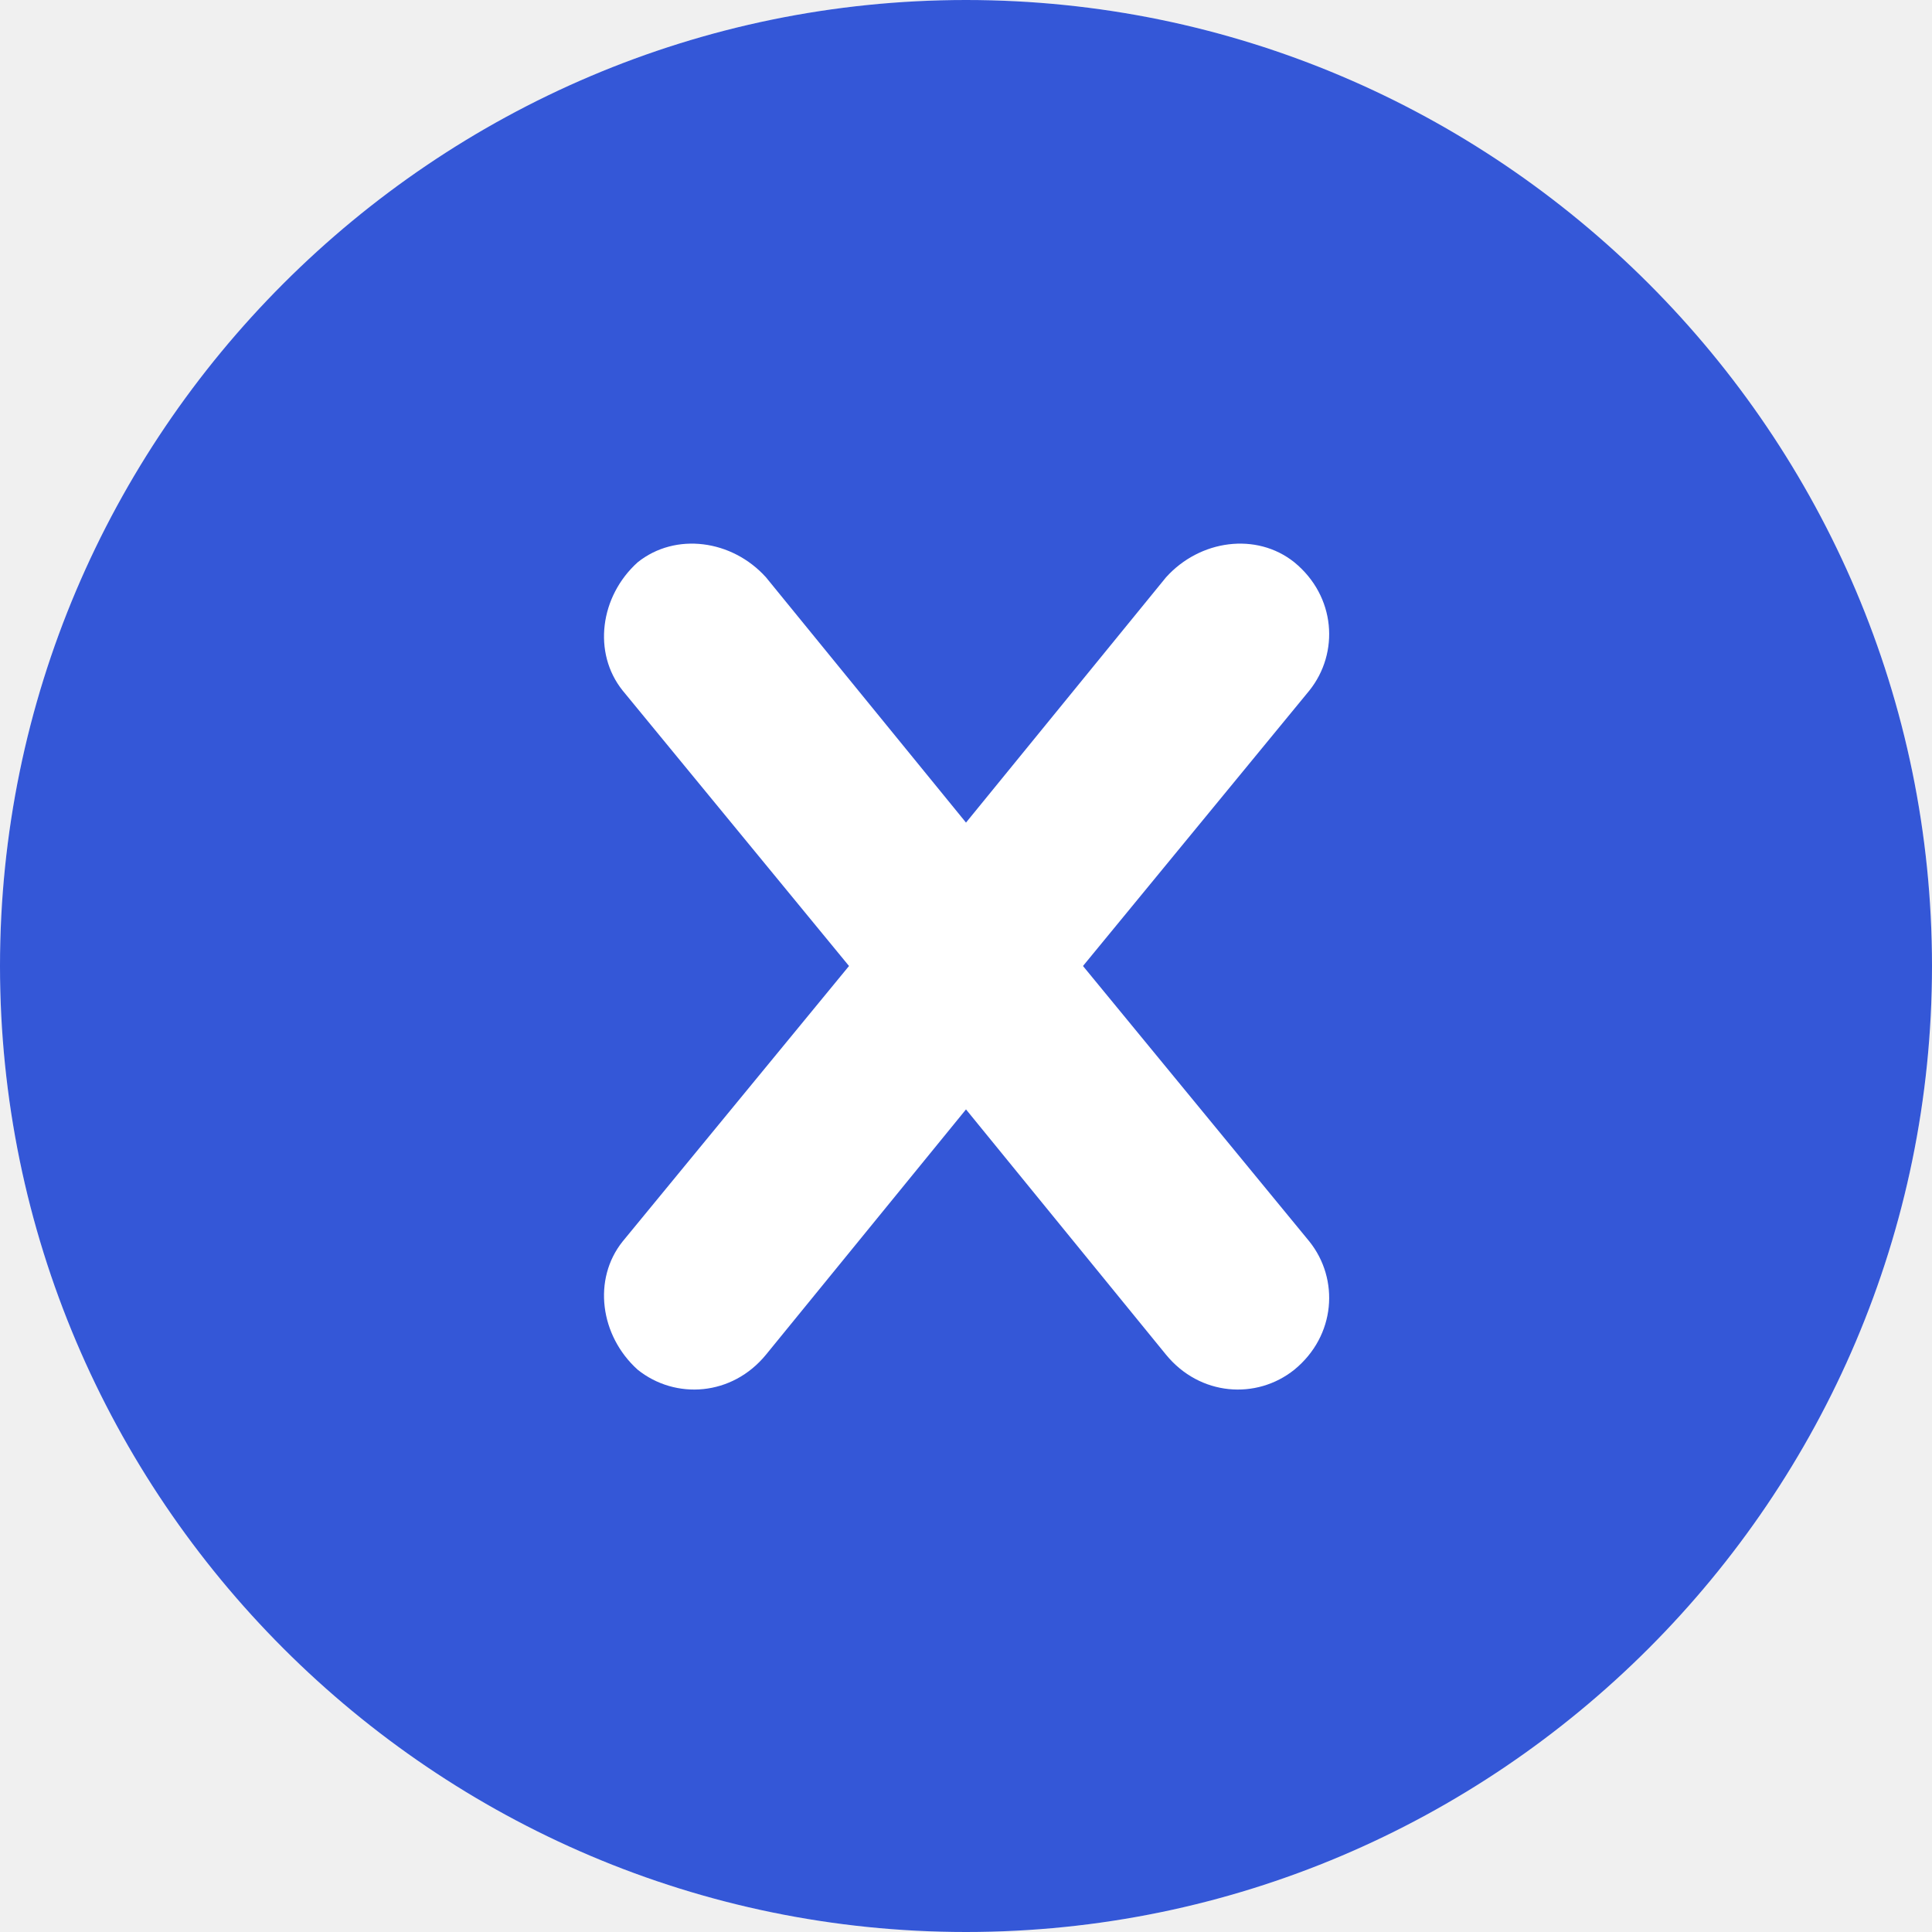
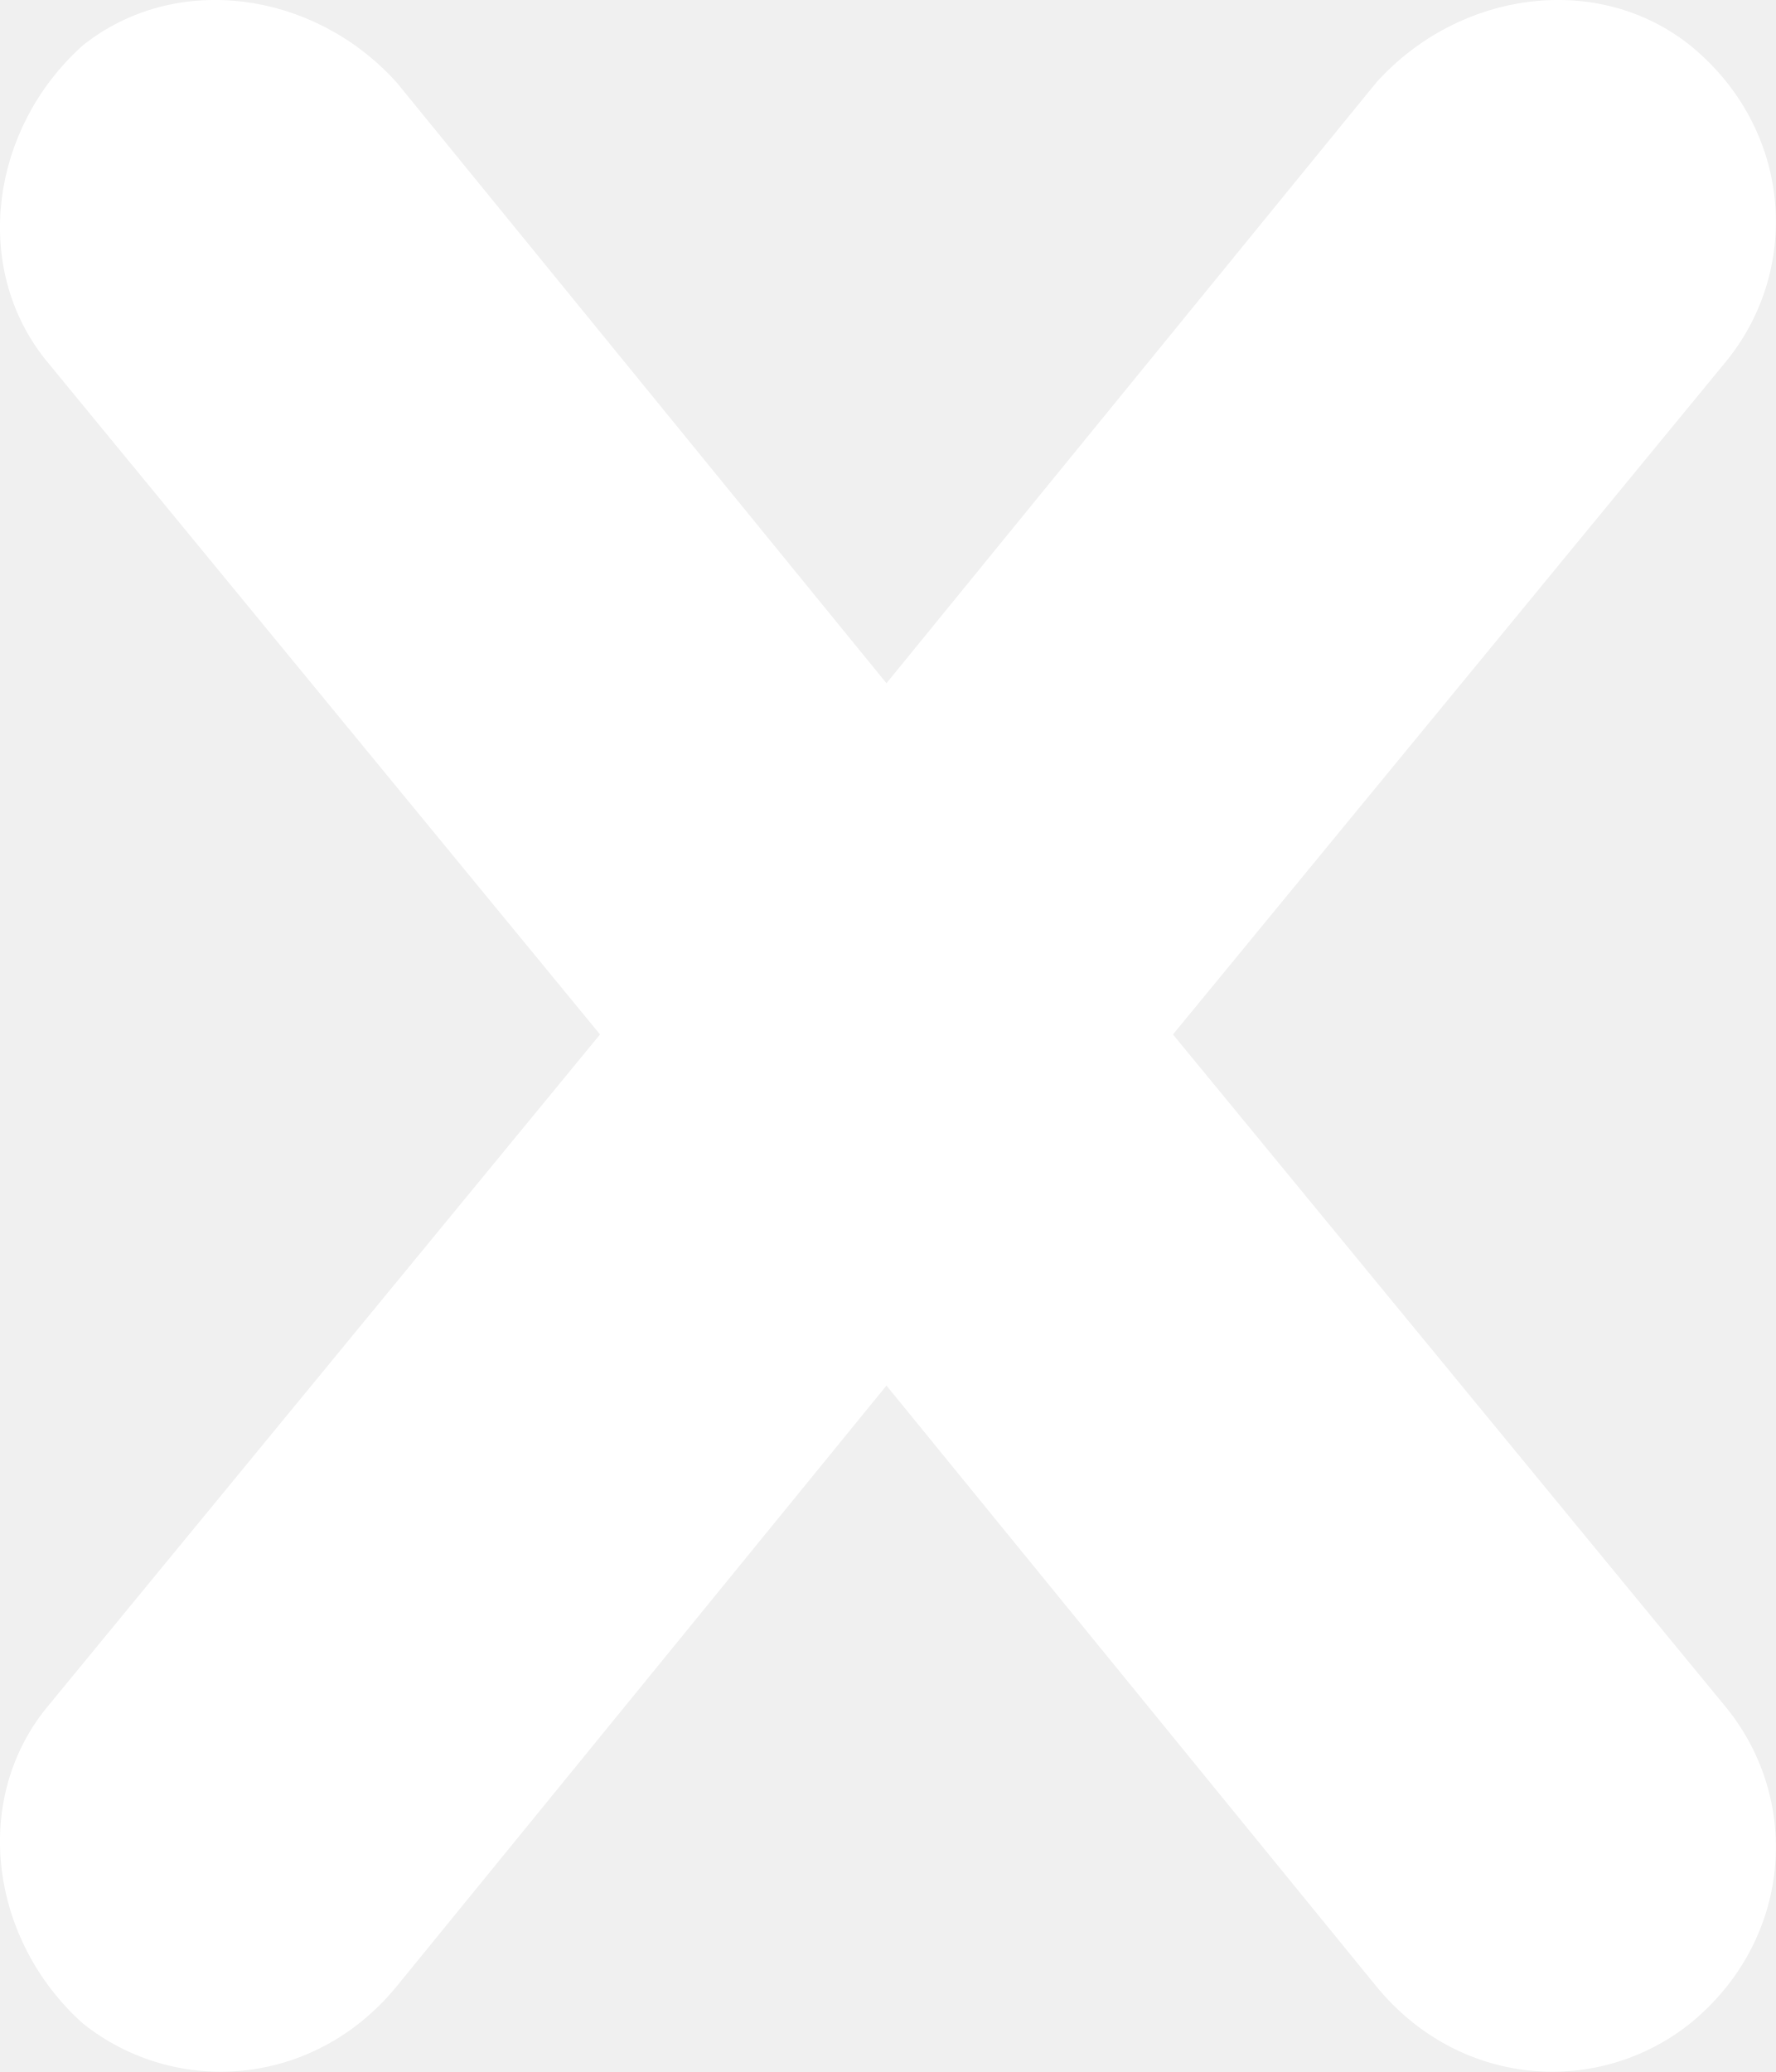
- <svg xmlns="http://www.w3.org/2000/svg" width="40" height="40" viewBox="0 0 40 40" fill="none">
-   <path d="M20 40C8.984 40 0 31.016 0 20C0 8.984 8.984 0 20 0C31.016 0 40 8.984 40 20C40 31.016 31.016 40 20 40Z" fill="white" />
-   <path d="M20 40C8.984 40 0 31.016 0 20C0 8.984 8.984 0 20 0C31.016 0 40 8.984 40 20C40 31.016 31.016 40 20 40ZM15.859 11.953C15.156 11.172 13.984 11.016 13.203 11.641C12.422 12.344 12.266 13.516 12.891 14.297L17.578 20L12.891 25.703C12.266 26.484 12.422 27.656 13.203 28.359C13.984 28.984 15.156 28.906 15.859 28.047L20 22.969L24.141 28.047C24.844 28.906 26.016 28.984 26.797 28.359C27.656 27.656 27.734 26.484 27.109 25.703L22.422 20L27.109 14.297C27.734 13.516 27.656 12.344 26.797 11.641C26.016 11.016 24.844 11.172 24.141 11.953L20 17.031L15.859 11.953Z" fill="#3457D7" />
+ <svg xmlns="http://www.w3.org/2000/svg" width="24" height="28" viewBox="0 0 24 28" fill="none">
+   <path d="M5.362 1.116C4.238 -0.133 2.365 -0.383 1.116 0.616C-0.133 1.74 -0.383 3.614 0.616 4.862L8.109 13.979L0.616 23.095C-0.383 24.344 -0.133 26.217 1.116 27.341C2.365 28.34 4.238 28.215 5.362 26.841L11.98 18.724L18.599 26.841C19.723 28.215 21.596 28.34 22.845 27.341C24.219 26.217 24.344 24.344 23.345 23.095L15.852 13.979L23.345 4.862C24.344 3.614 24.219 1.74 22.845 0.616C21.596 -0.383 19.723 -0.133 18.599 1.116L11.98 9.233L5.362 1.116Z" fill="white" />
</svg>
